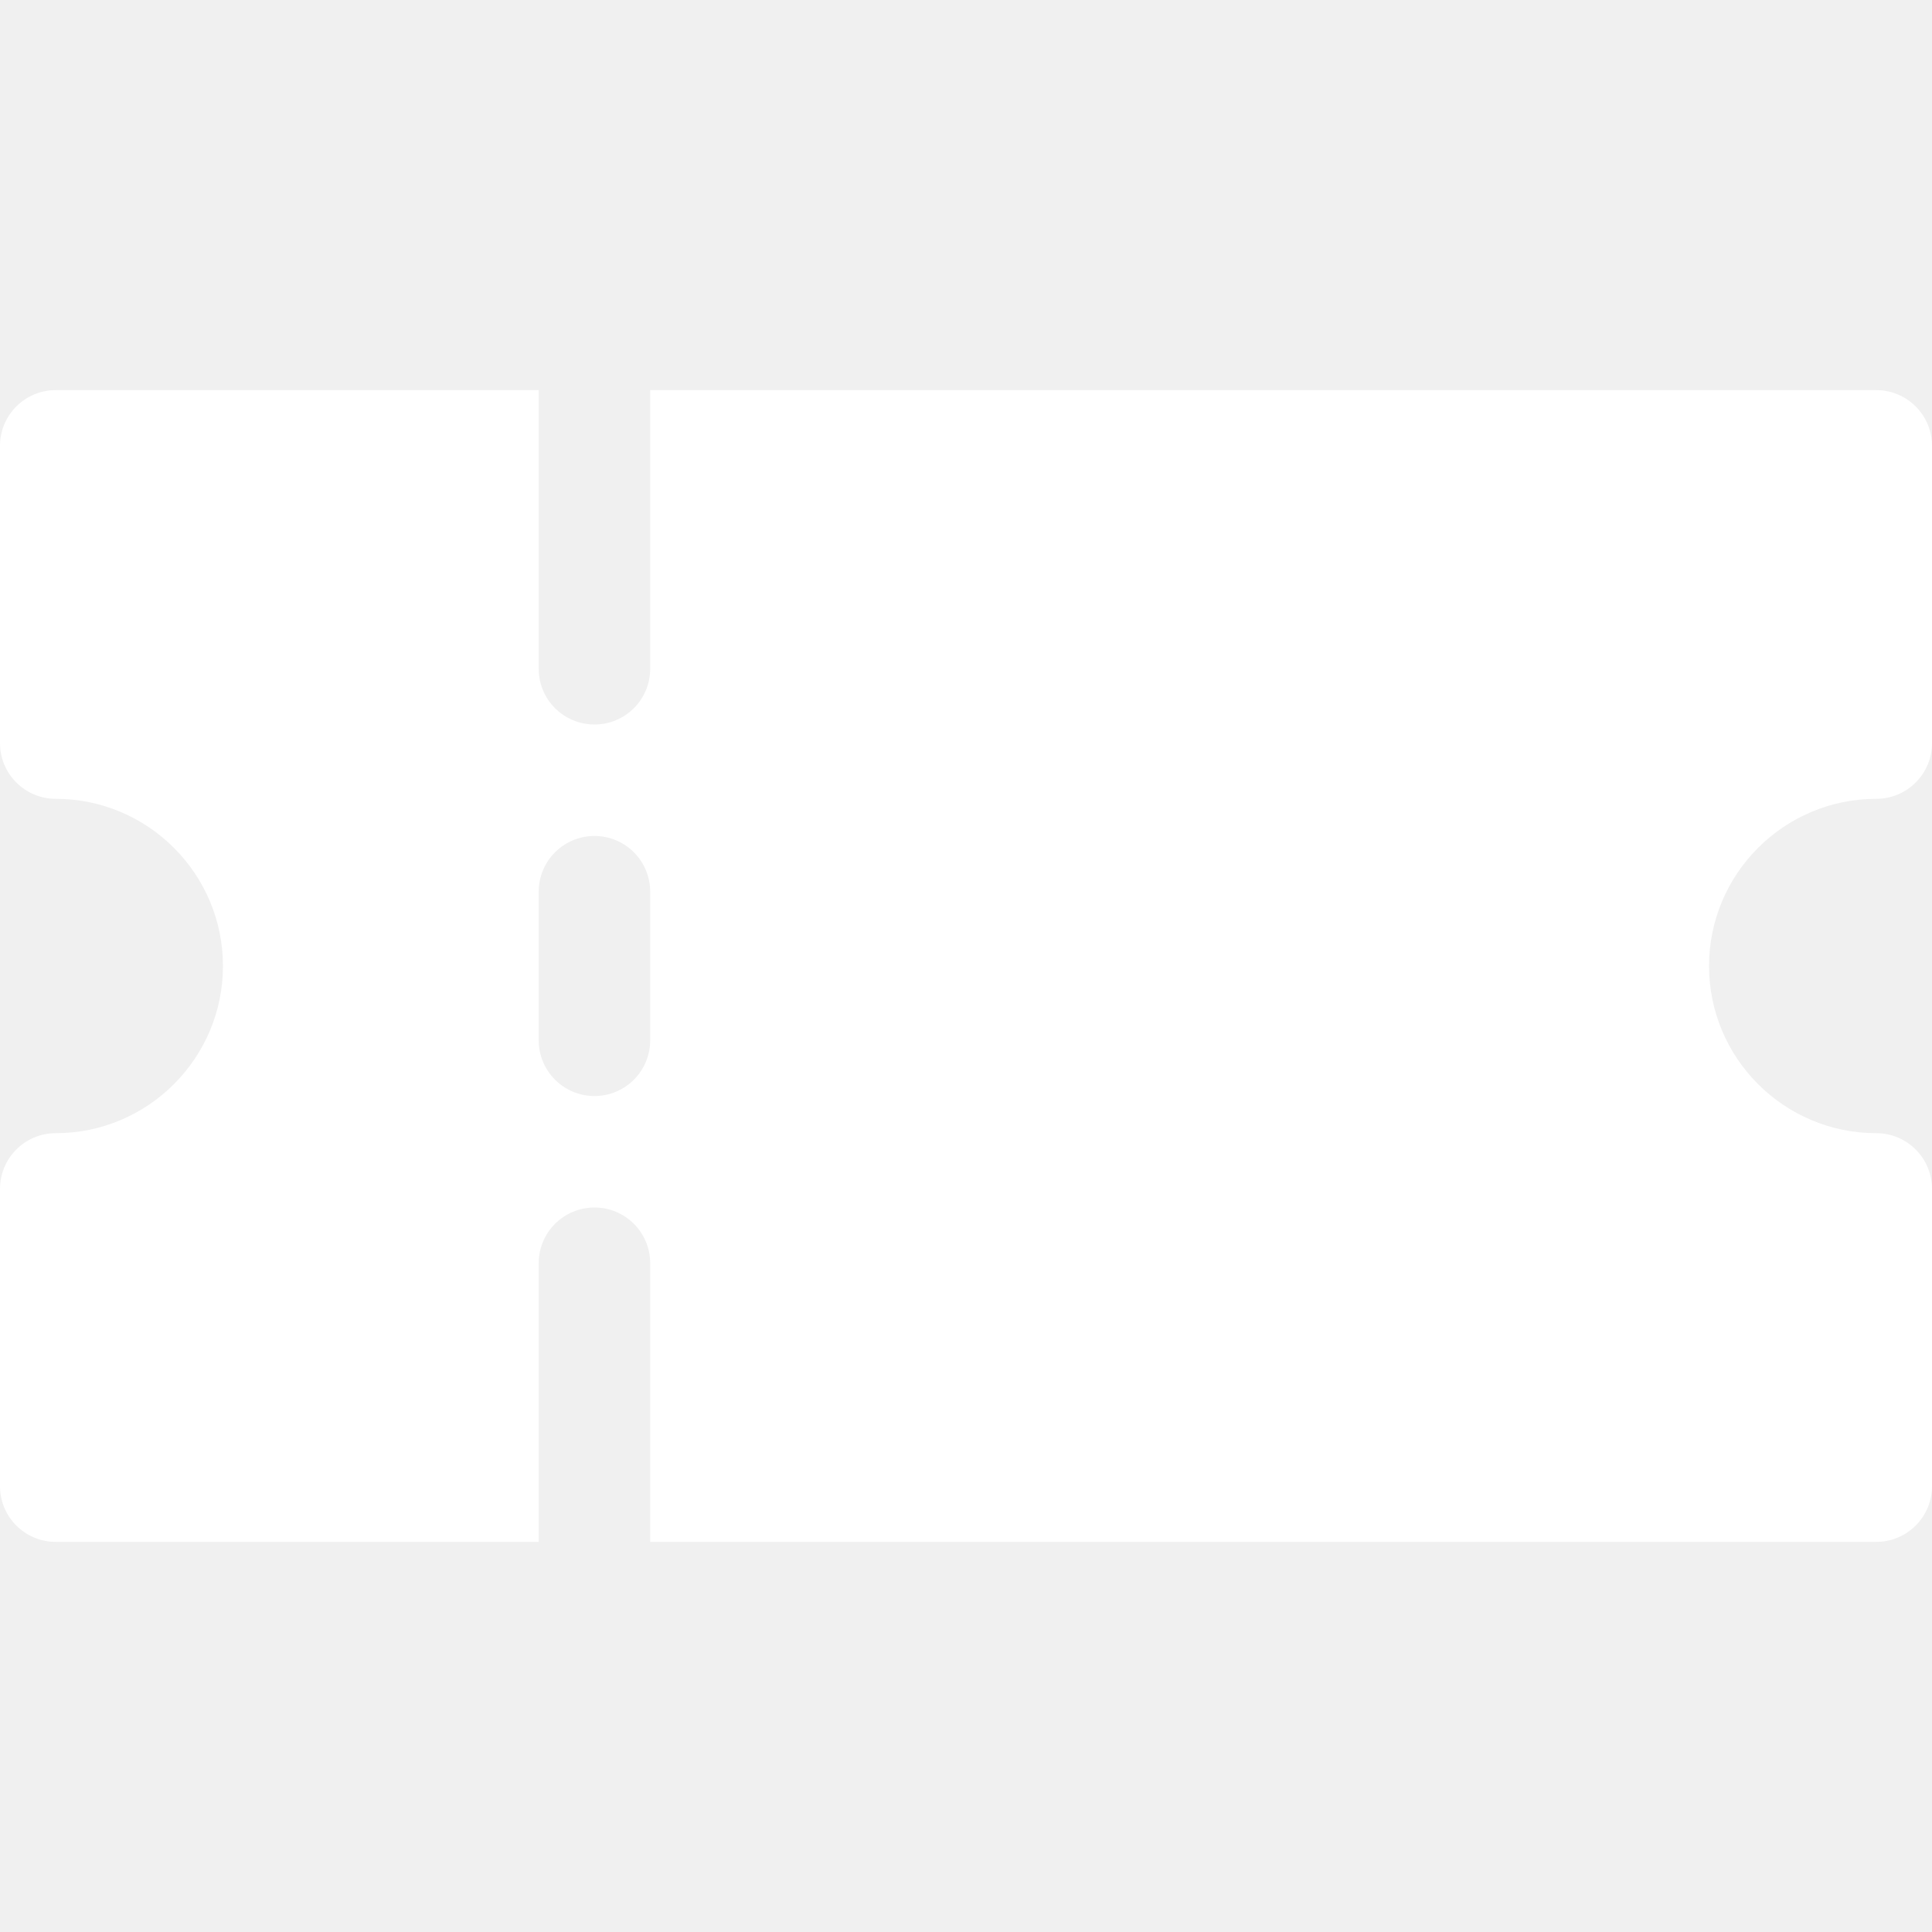
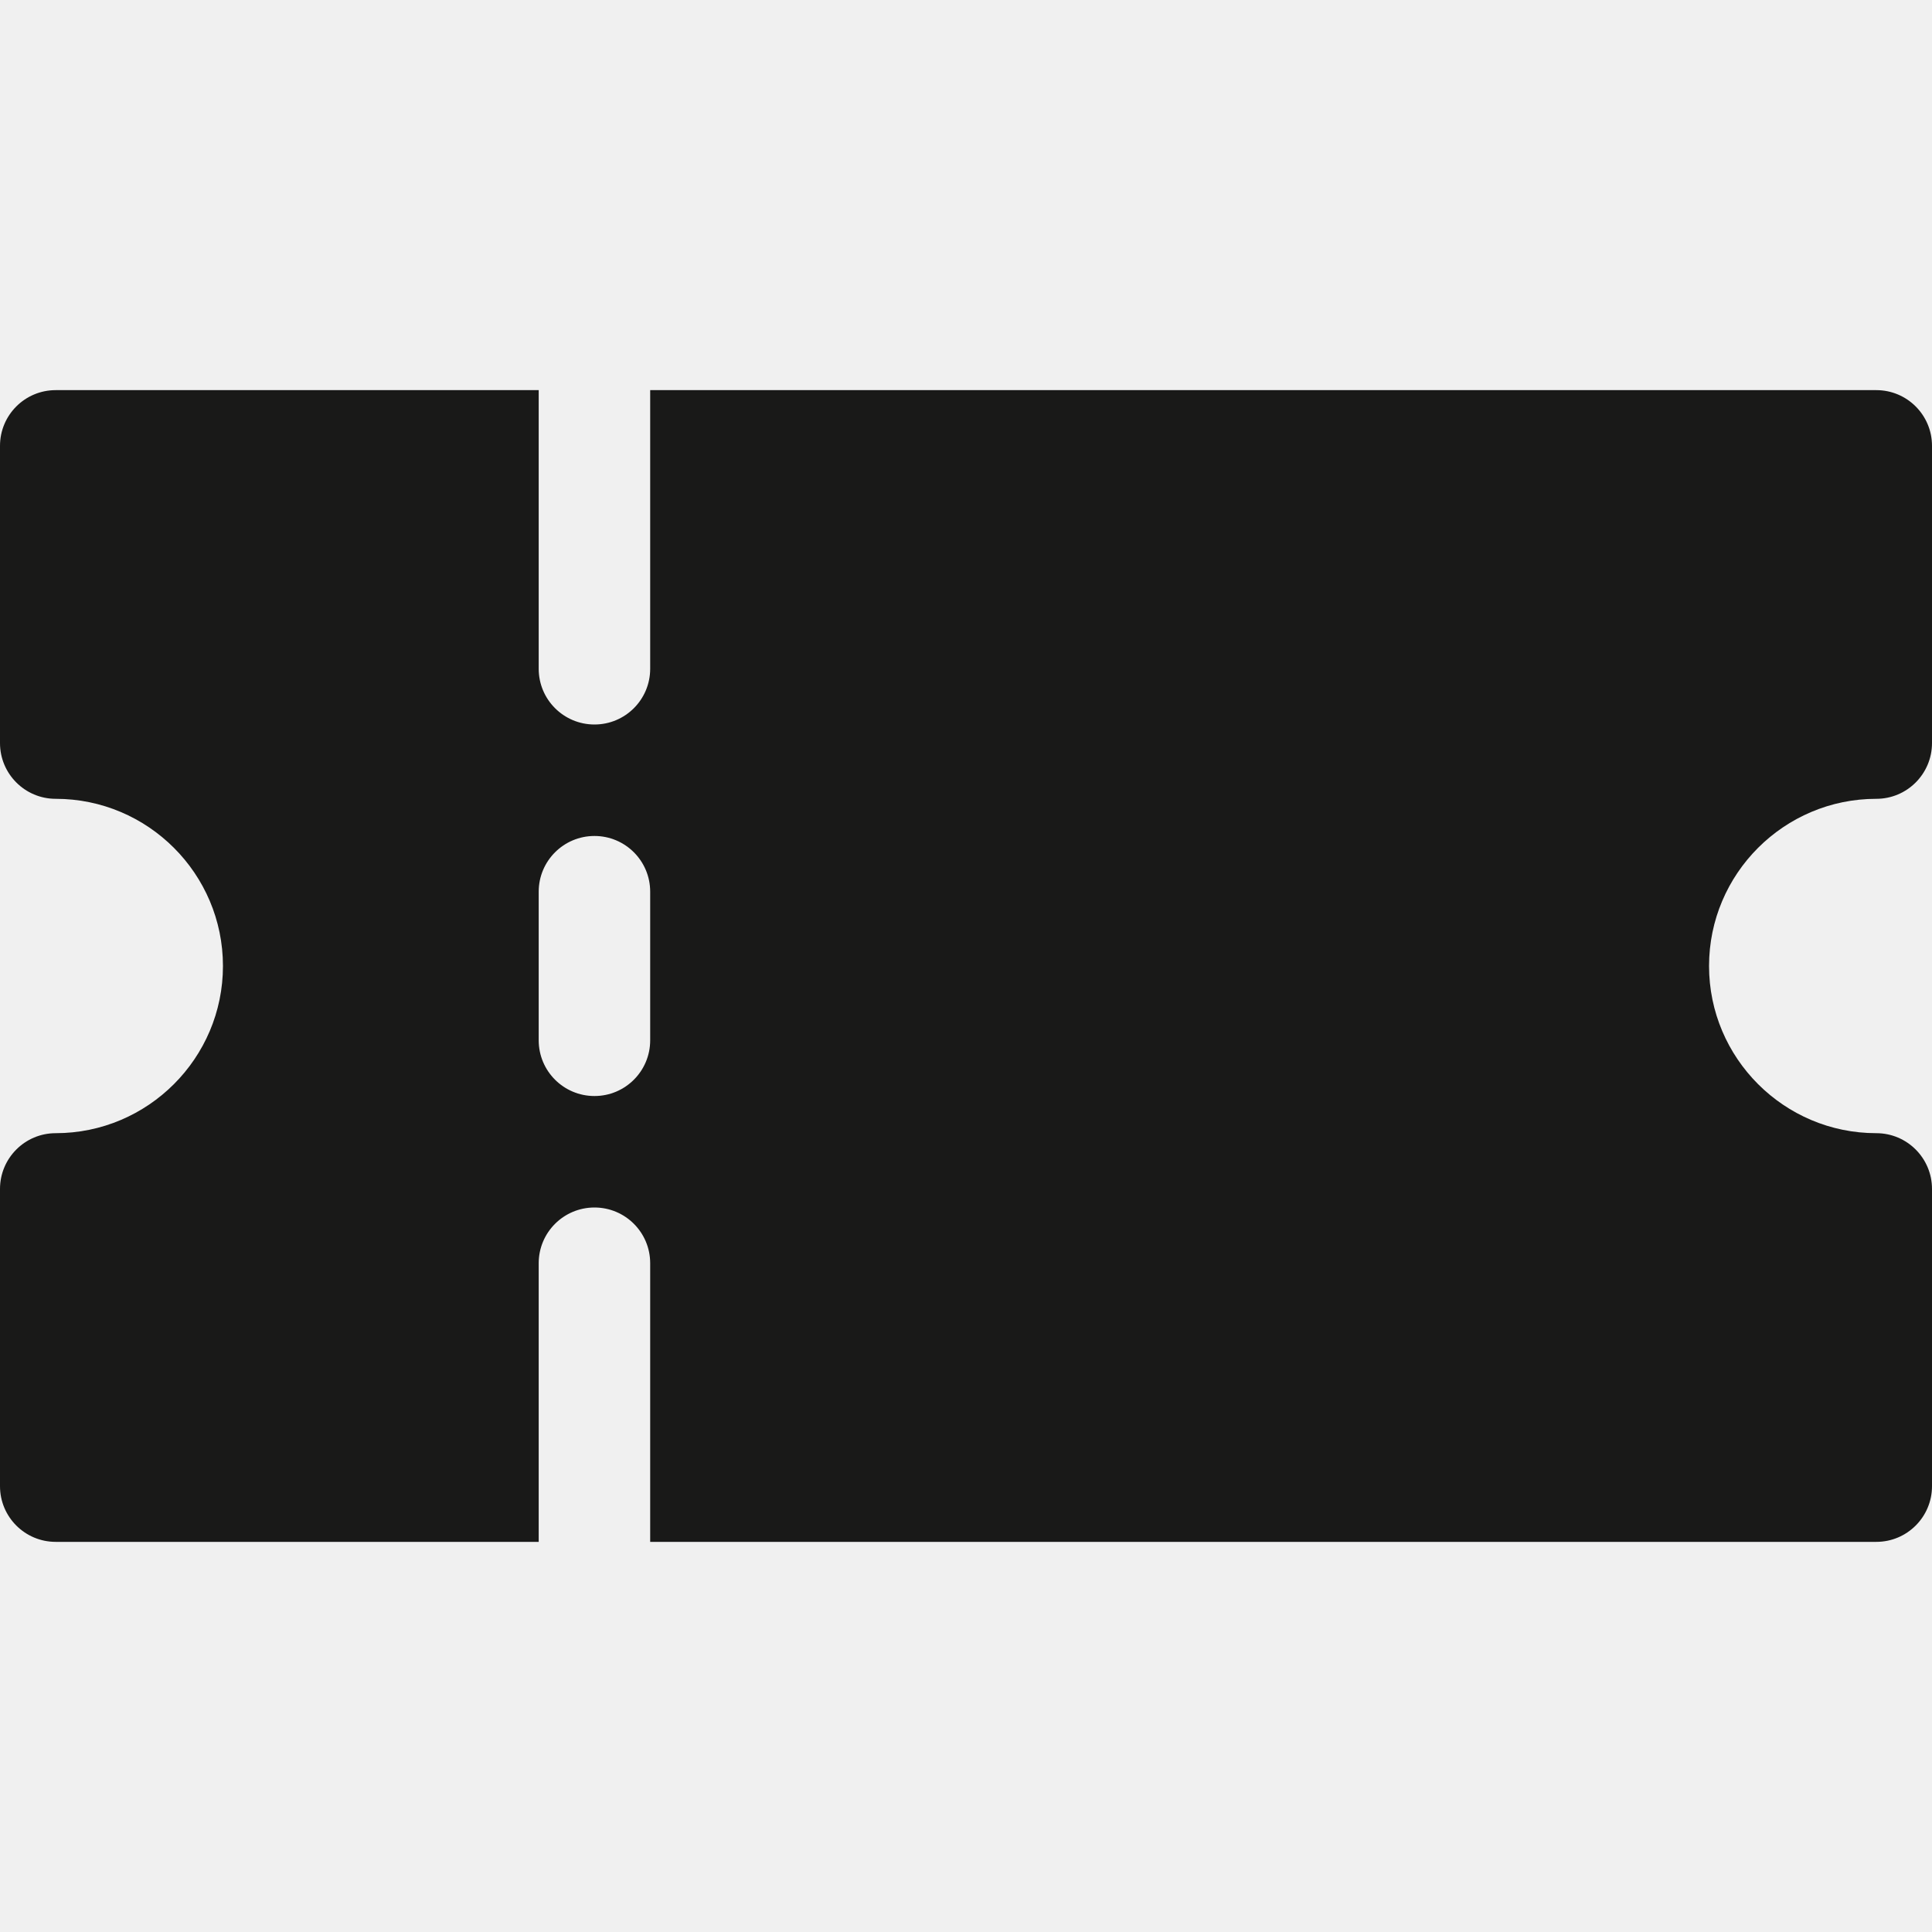
<svg xmlns="http://www.w3.org/2000/svg" width="30" height="30" viewBox="0 0 30 30" fill="none">
-   <path d="M29.135 12.404C29.613 12.404 30 12.016 30 11.539V6.923C30 6.445 29.613 6.058 29.135 6.058H10.096V10.385C10.096 10.863 9.709 11.25 9.231 11.25C8.753 11.25 8.365 10.863 8.365 10.385V6.058H0.865C0.387 6.058 0 6.445 0 6.923V11.539C0 12.016 0.387 12.404 0.865 12.404C2.297 12.404 3.462 13.568 3.462 15C3.462 16.432 2.297 17.596 0.865 17.596C0.387 17.596 0 17.984 0 18.462V23.077C0 23.555 0.387 23.942 0.865 23.942H8.365V19.615C8.365 19.137 8.753 18.75 9.231 18.75C9.709 18.75 10.096 19.137 10.096 19.615V23.942H29.135C29.613 23.942 30 23.555 30 23.077V18.462C30 17.984 29.613 17.596 29.135 17.596C27.703 17.596 26.538 16.432 26.538 15C26.538 13.568 27.703 12.404 29.135 12.404ZM10.096 16.154C10.096 16.632 9.709 17.019 9.231 17.019C8.753 17.019 8.365 16.632 8.365 16.154V13.846C8.365 13.368 8.753 12.981 9.231 12.981C9.709 12.981 10.096 13.368 10.096 13.846V16.154Z" fill="white" />
+   <path d="M29.135 12.404C29.613 12.404 30 12.016 30 11.538V6.923C30 6.445 29.613 6.058 29.135 6.058H10.096V10.385C10.096 10.863 9.709 11.25 9.231 11.25C8.753 11.25 8.365 10.863 8.365 10.385V6.058H0.865C0.387 6.058 0 6.445 0 6.923V11.538C0 12.016 0.387 12.404 0.865 12.404C2.297 12.404 3.462 13.568 3.462 15C3.462 16.431 2.297 17.596 0.865 17.596C0.387 17.596 0 17.984 0 18.462V23.077C0 23.555 0.387 23.942 0.865 23.942H8.365V19.615C8.365 19.137 8.753 18.75 9.231 18.75C9.709 18.75 10.096 19.137 10.096 19.615V23.942H29.135C29.613 23.942 30 23.555 30 23.077V18.462C30 17.984 29.613 17.596 29.135 17.596C27.703 17.596 26.538 16.431 26.538 15C26.538 13.568 27.703 12.404 29.135 12.404ZM10.096 16.154C10.096 16.632 9.709 17.019 9.231 17.019C8.753 17.019 8.365 16.632 8.365 16.154V13.846C8.365 13.368 8.753 12.981 9.231 12.981C9.709 12.981 10.096 13.368 10.096 13.846V16.154Z" fill="#191918" />
</svg>
